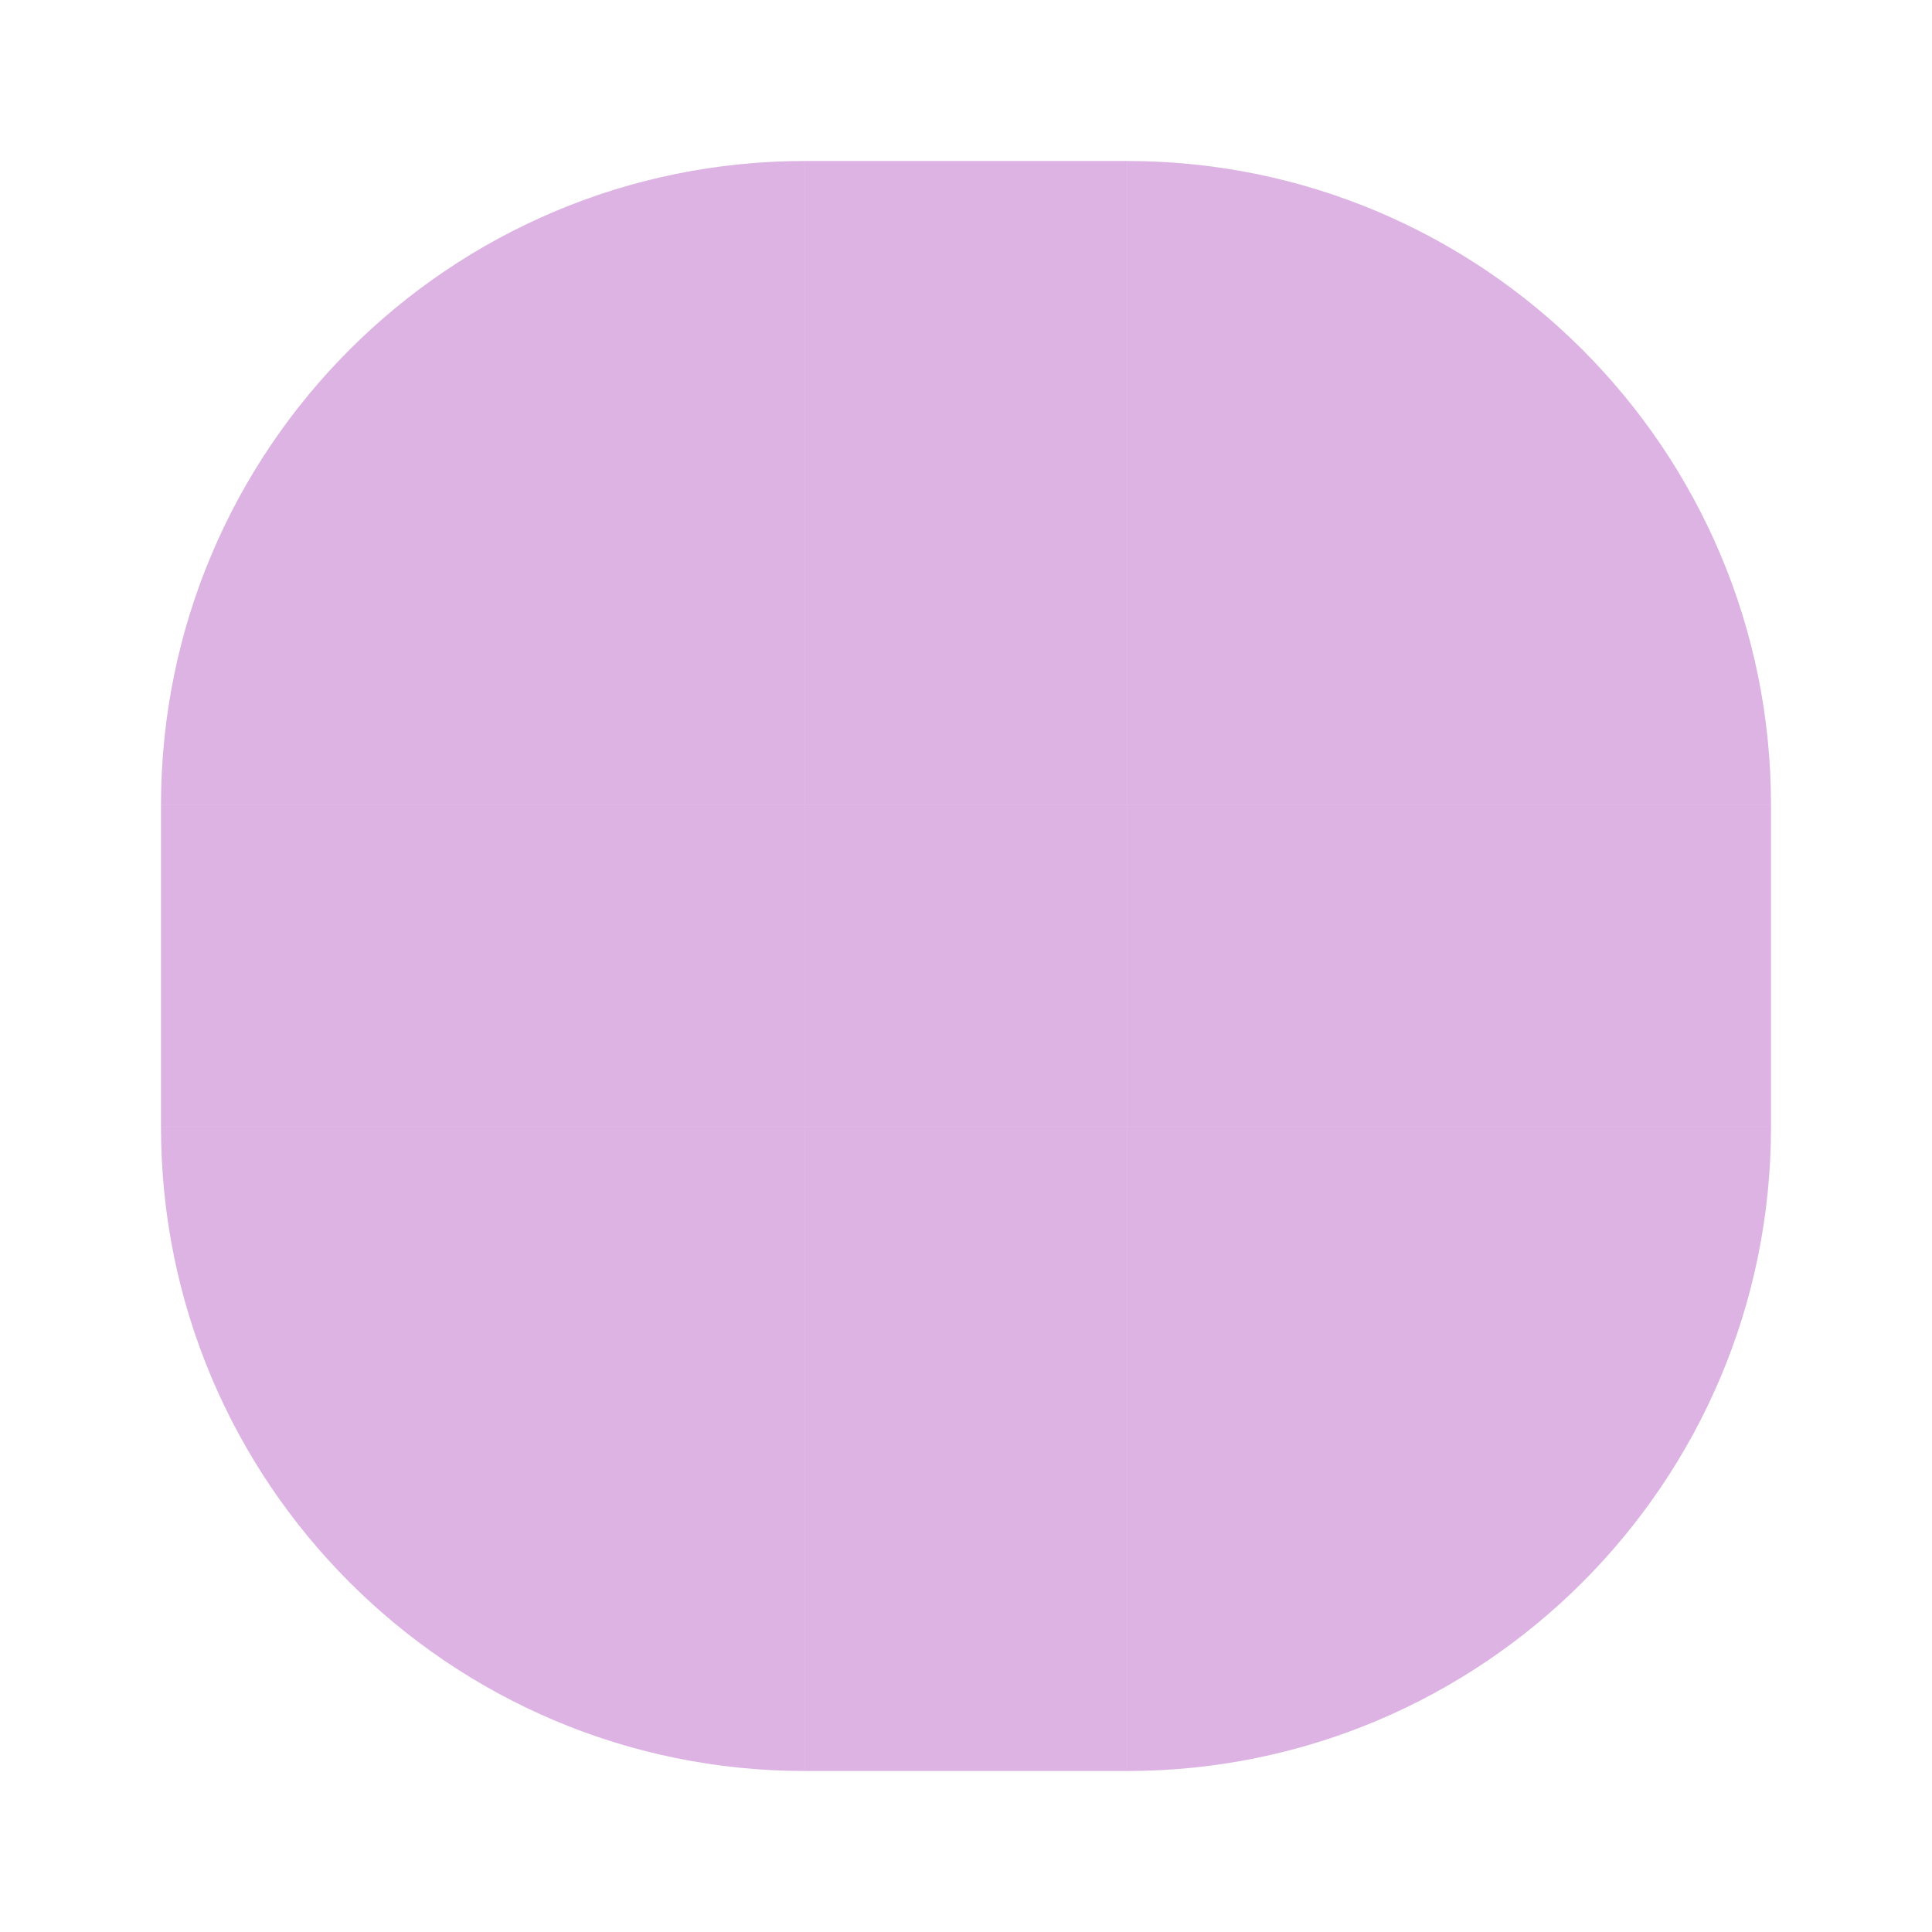
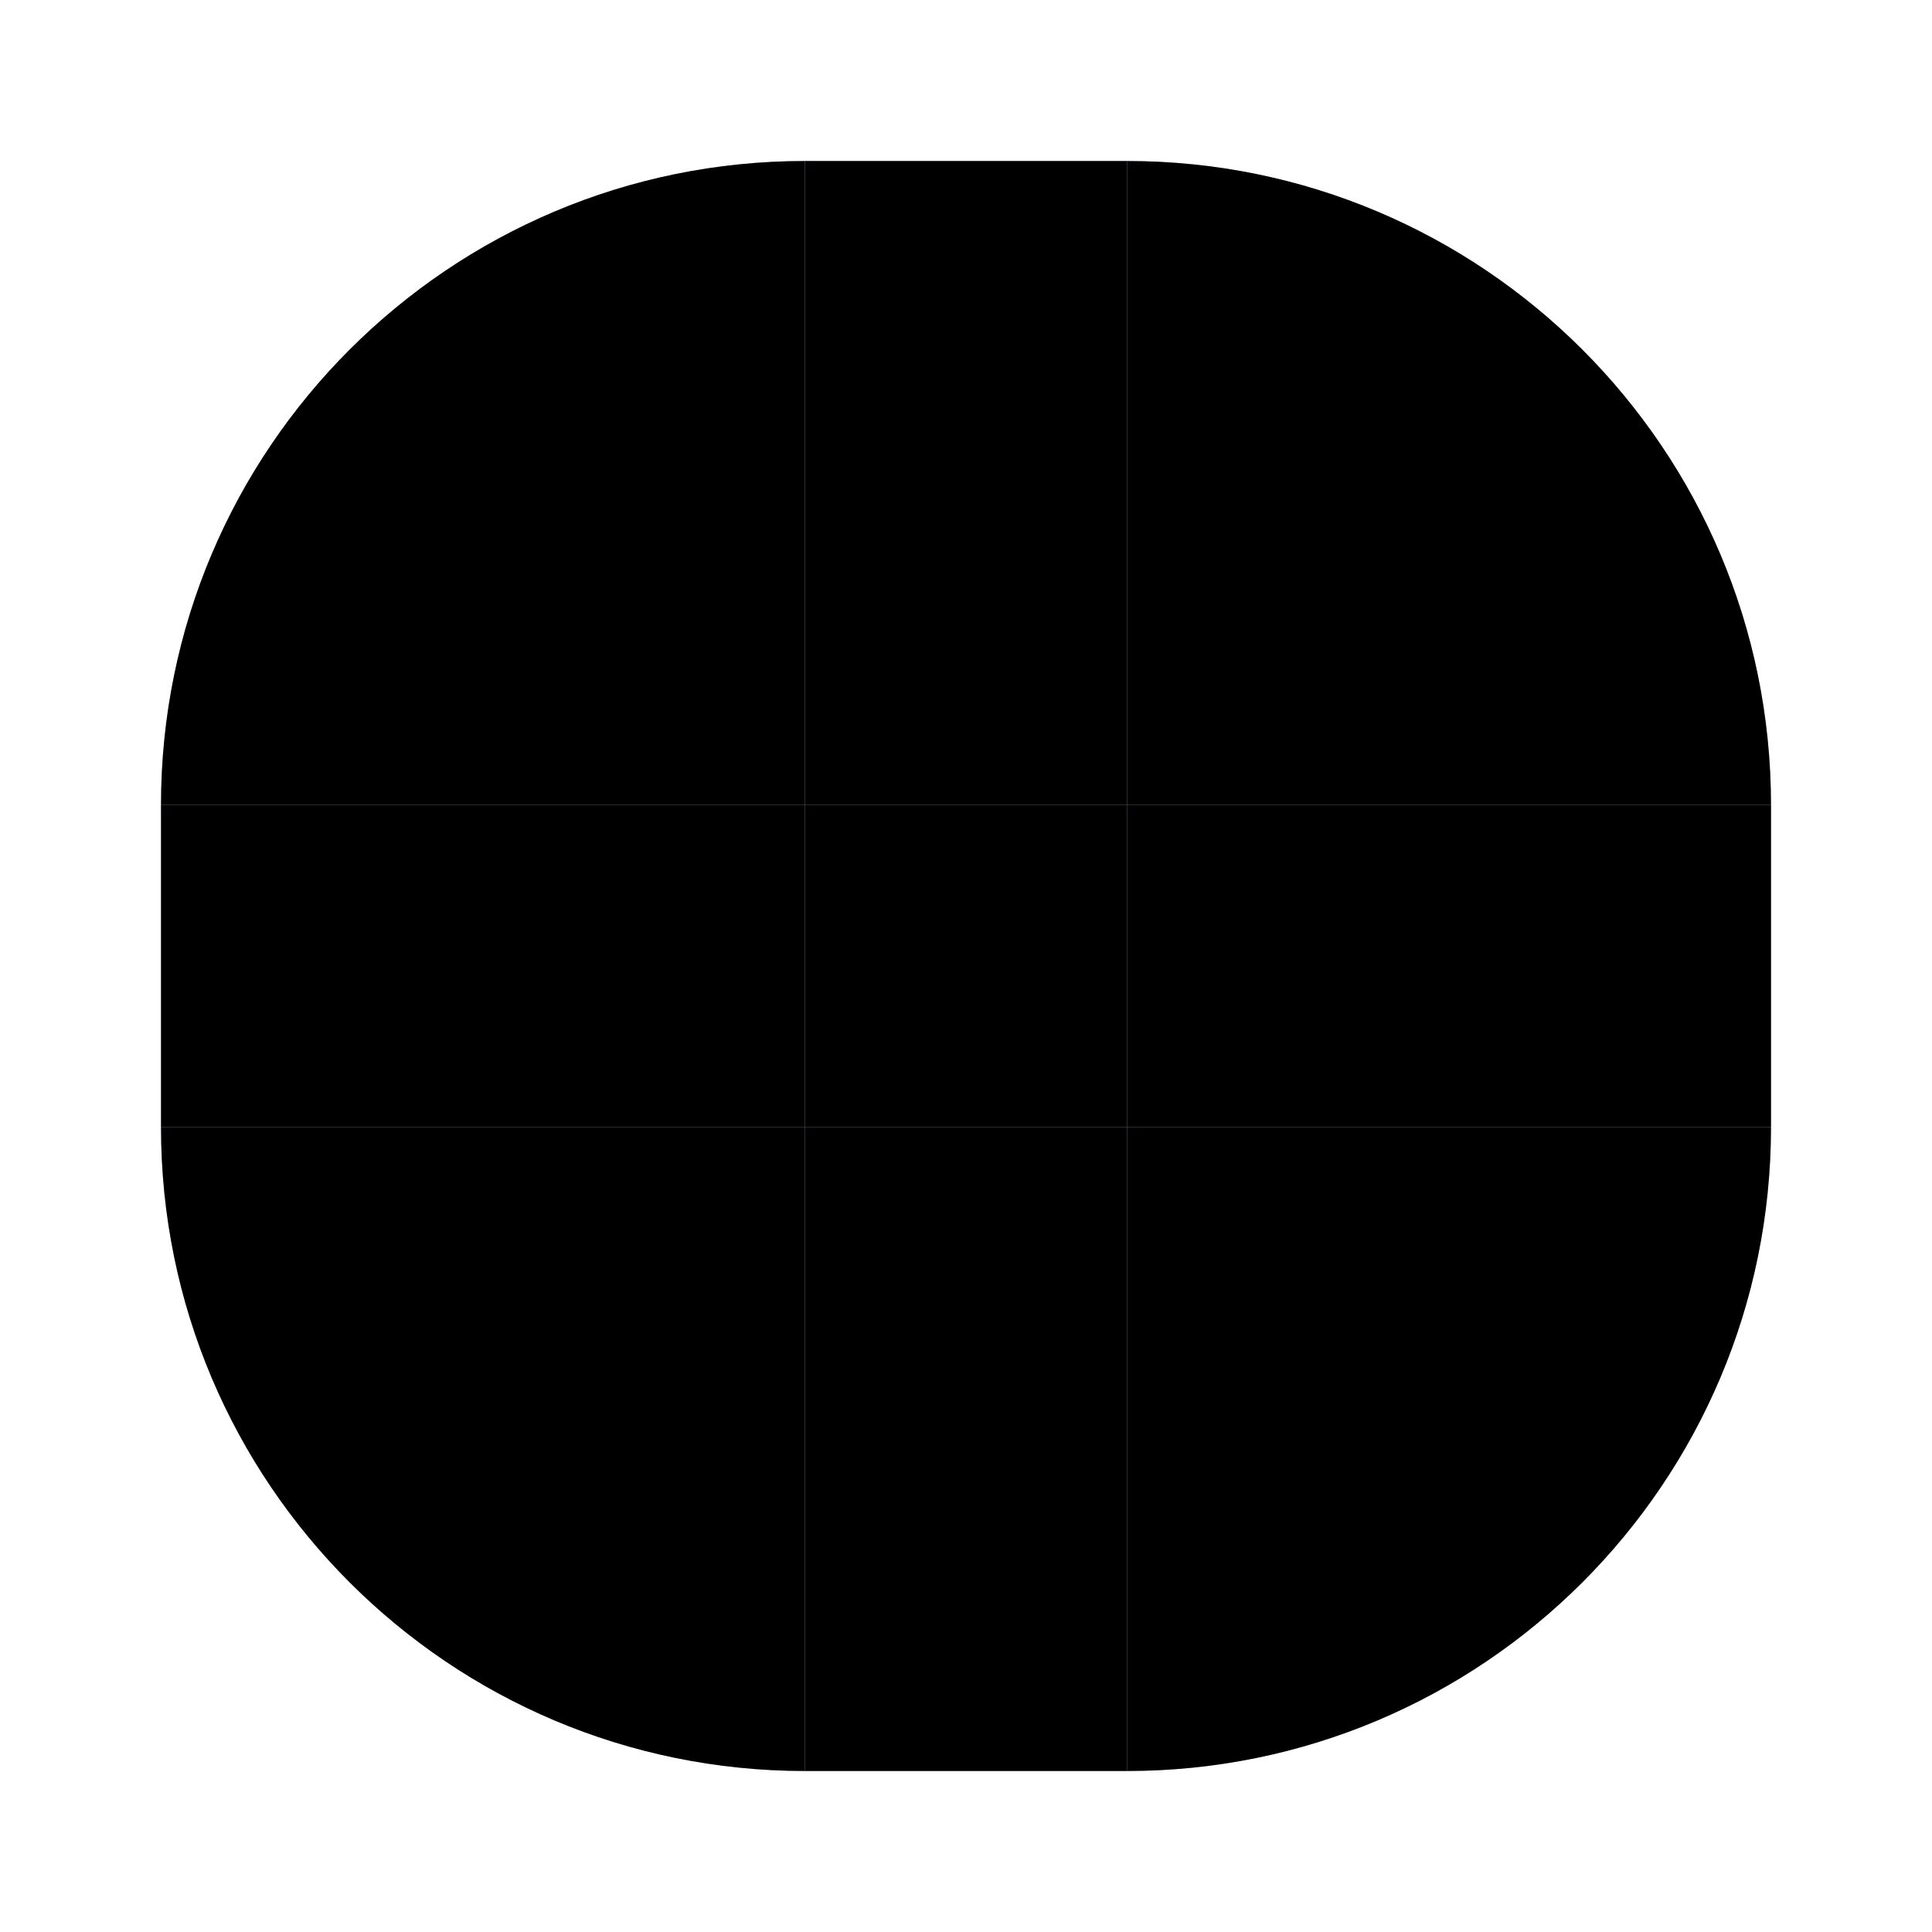
<svg xmlns="http://www.w3.org/2000/svg" width="72" height="72" version="1.1">
  <rect id="hint-top-margin" x="30" y="0" width="12" height="30" fill="none" />
  <rect id="hint-bottom-margin" x="30" y="42" width="12" height="30" fill="none" />
  <rect id="hint-left-margin" x="0" y="30" width="30" height="12" fill="none" />
  <rect id="hint-right-margin" x="42" y="30" width="30" height="12" fill="none" />
  <rect id="hint-top-inset" x="30" y="0" width="12" height="6" fill="none" />
  <rect id="hint-bottom-inset" x="30" y="66" width="12" height="6" fill="none" />
  <rect id="hint-left-inset" x="0" y="30" width="6" height="12" fill="none" />
  <rect id="hint-right-inset" x="66" y="30" width="6" height="12" fill="none" />
  <g id="topleft">
    <rect x="0" y="0" width="30" height="30" fill="none" />
    <path fill="#9C27B0" fill-opacity="0.35" d="M 30,6 A 24,24 0 0,0 6,30 L 30,30 Z" />
  </g>
  <g id="top">
    <rect x="30" y="0" width="12" height="30" fill="none" />
    <rect fill="#9C27B0" fill-opacity="0.35" x="30" y="6" width="12" height="24" />
  </g>
  <g id="topright">
    <rect x="42" y="0" width="30" height="30" fill="none" />
    <path fill="#9C27B0" fill-opacity="0.35" d="M 42,6 A 24,24 0 0,1 66,30 L 42,30 Z" />
  </g>
  <g id="left">
    <rect x="0" y="30" width="30" height="12" fill="none" />
    <rect fill="#9C27B0" fill-opacity="0.35" x="6" y="30" width="24" height="12" />
  </g>
  <g id="center">
    <rect x="30" y="30" width="12" height="12" fill="none" />
    <rect fill="#9C27B0" fill-opacity="0.35" x="30" y="30" width="12" height="12" />
  </g>
  <g id="right">
    <rect x="42" y="30" width="30" height="12" fill="none" />
    <rect fill="#9C27B0" fill-opacity="0.35" x="42" y="30" width="24" height="12" />
  </g>
  <g id="bottomleft">
    <rect x="0" y="42" width="30" height="30" fill="none" />
    <path fill="#9C27B0" fill-opacity="0.35" d="M 6,42 A 24,24 0 0,0 30,66 L 30,42 Z" />
  </g>
  <g id="bottom">
    <rect x="30" y="42" width="12" height="30" fill="none" />
    <rect fill="#9C27B0" fill-opacity="0.35" x="30" y="42" width="12" height="24" />
  </g>
  <g id="bottomright">
    <rect x="42" y="42" width="30" height="30" fill="none" />
    <path fill="#9C27B0" fill-opacity="0.35" d="M 66,42 A 24,24 0 0,1 42,66 L 42,42 Z" />
  </g>
+   <g id="mask-topleft">
+     <rect x="0" y="0" width="30" height="30" fill="none" />
+     <path fill="#000000" d="M 30,6 A 24,24 0 0,0 6,30 L 30,30 Z" />
+   </g>
+   <g id="mask-top">
+     <rect x="30" y="0" width="12" height="30" fill="none" />
+     <rect fill="#000000" x="30" y="6" width="12" height="24" />
+   </g>
+   <g id="mask-topright">
+     <rect x="42" y="0" width="30" height="30" fill="none" />
+     <path fill="#000000" d="M 42,6 A 24,24 0 0,1 66,30 L 42,30 Z" />
+   </g>
+   <g id="mask-left">
+     <rect x="0" y="30" width="30" height="12" fill="none" />
+     <rect fill="#000000" x="6" y="30" width="24" height="12" />
+   </g>
+   <g id="mask-center">
+     <rect x="30" y="30" width="12" height="12" fill="none" />
+     <rect fill="#000000" x="30" y="30" width="12" height="12" />
+   </g>
+   <g id="mask-right">
+     <rect x="42" y="30" width="30" height="12" fill="none" />
+     <rect fill="#000000" x="42" y="30" width="24" height="12" />
+   </g>
+   <g id="mask-bottomleft">
+     <rect x="0" y="42" width="30" height="30" fill="none" />
+     <path fill="#000000" d="M 6,42 A 24,24 0 0,0 30,66 L 30,42 Z" />
+   </g>
+   <g id="mask-bottom">
+     <rect x="30" y="42" width="12" height="30" fill="none" />
+     <rect fill="#000000" x="30" y="42" width="12" height="24" />
+   </g>
+   <g id="mask-bottomright">
+     <rect x="42" y="42" width="30" height="30" fill="none" />
+     <path fill="#000000" d="M 66,42 A 24,24 0 0,1 42,66 L 42,42 Z" />
+   </g>
</svg>
